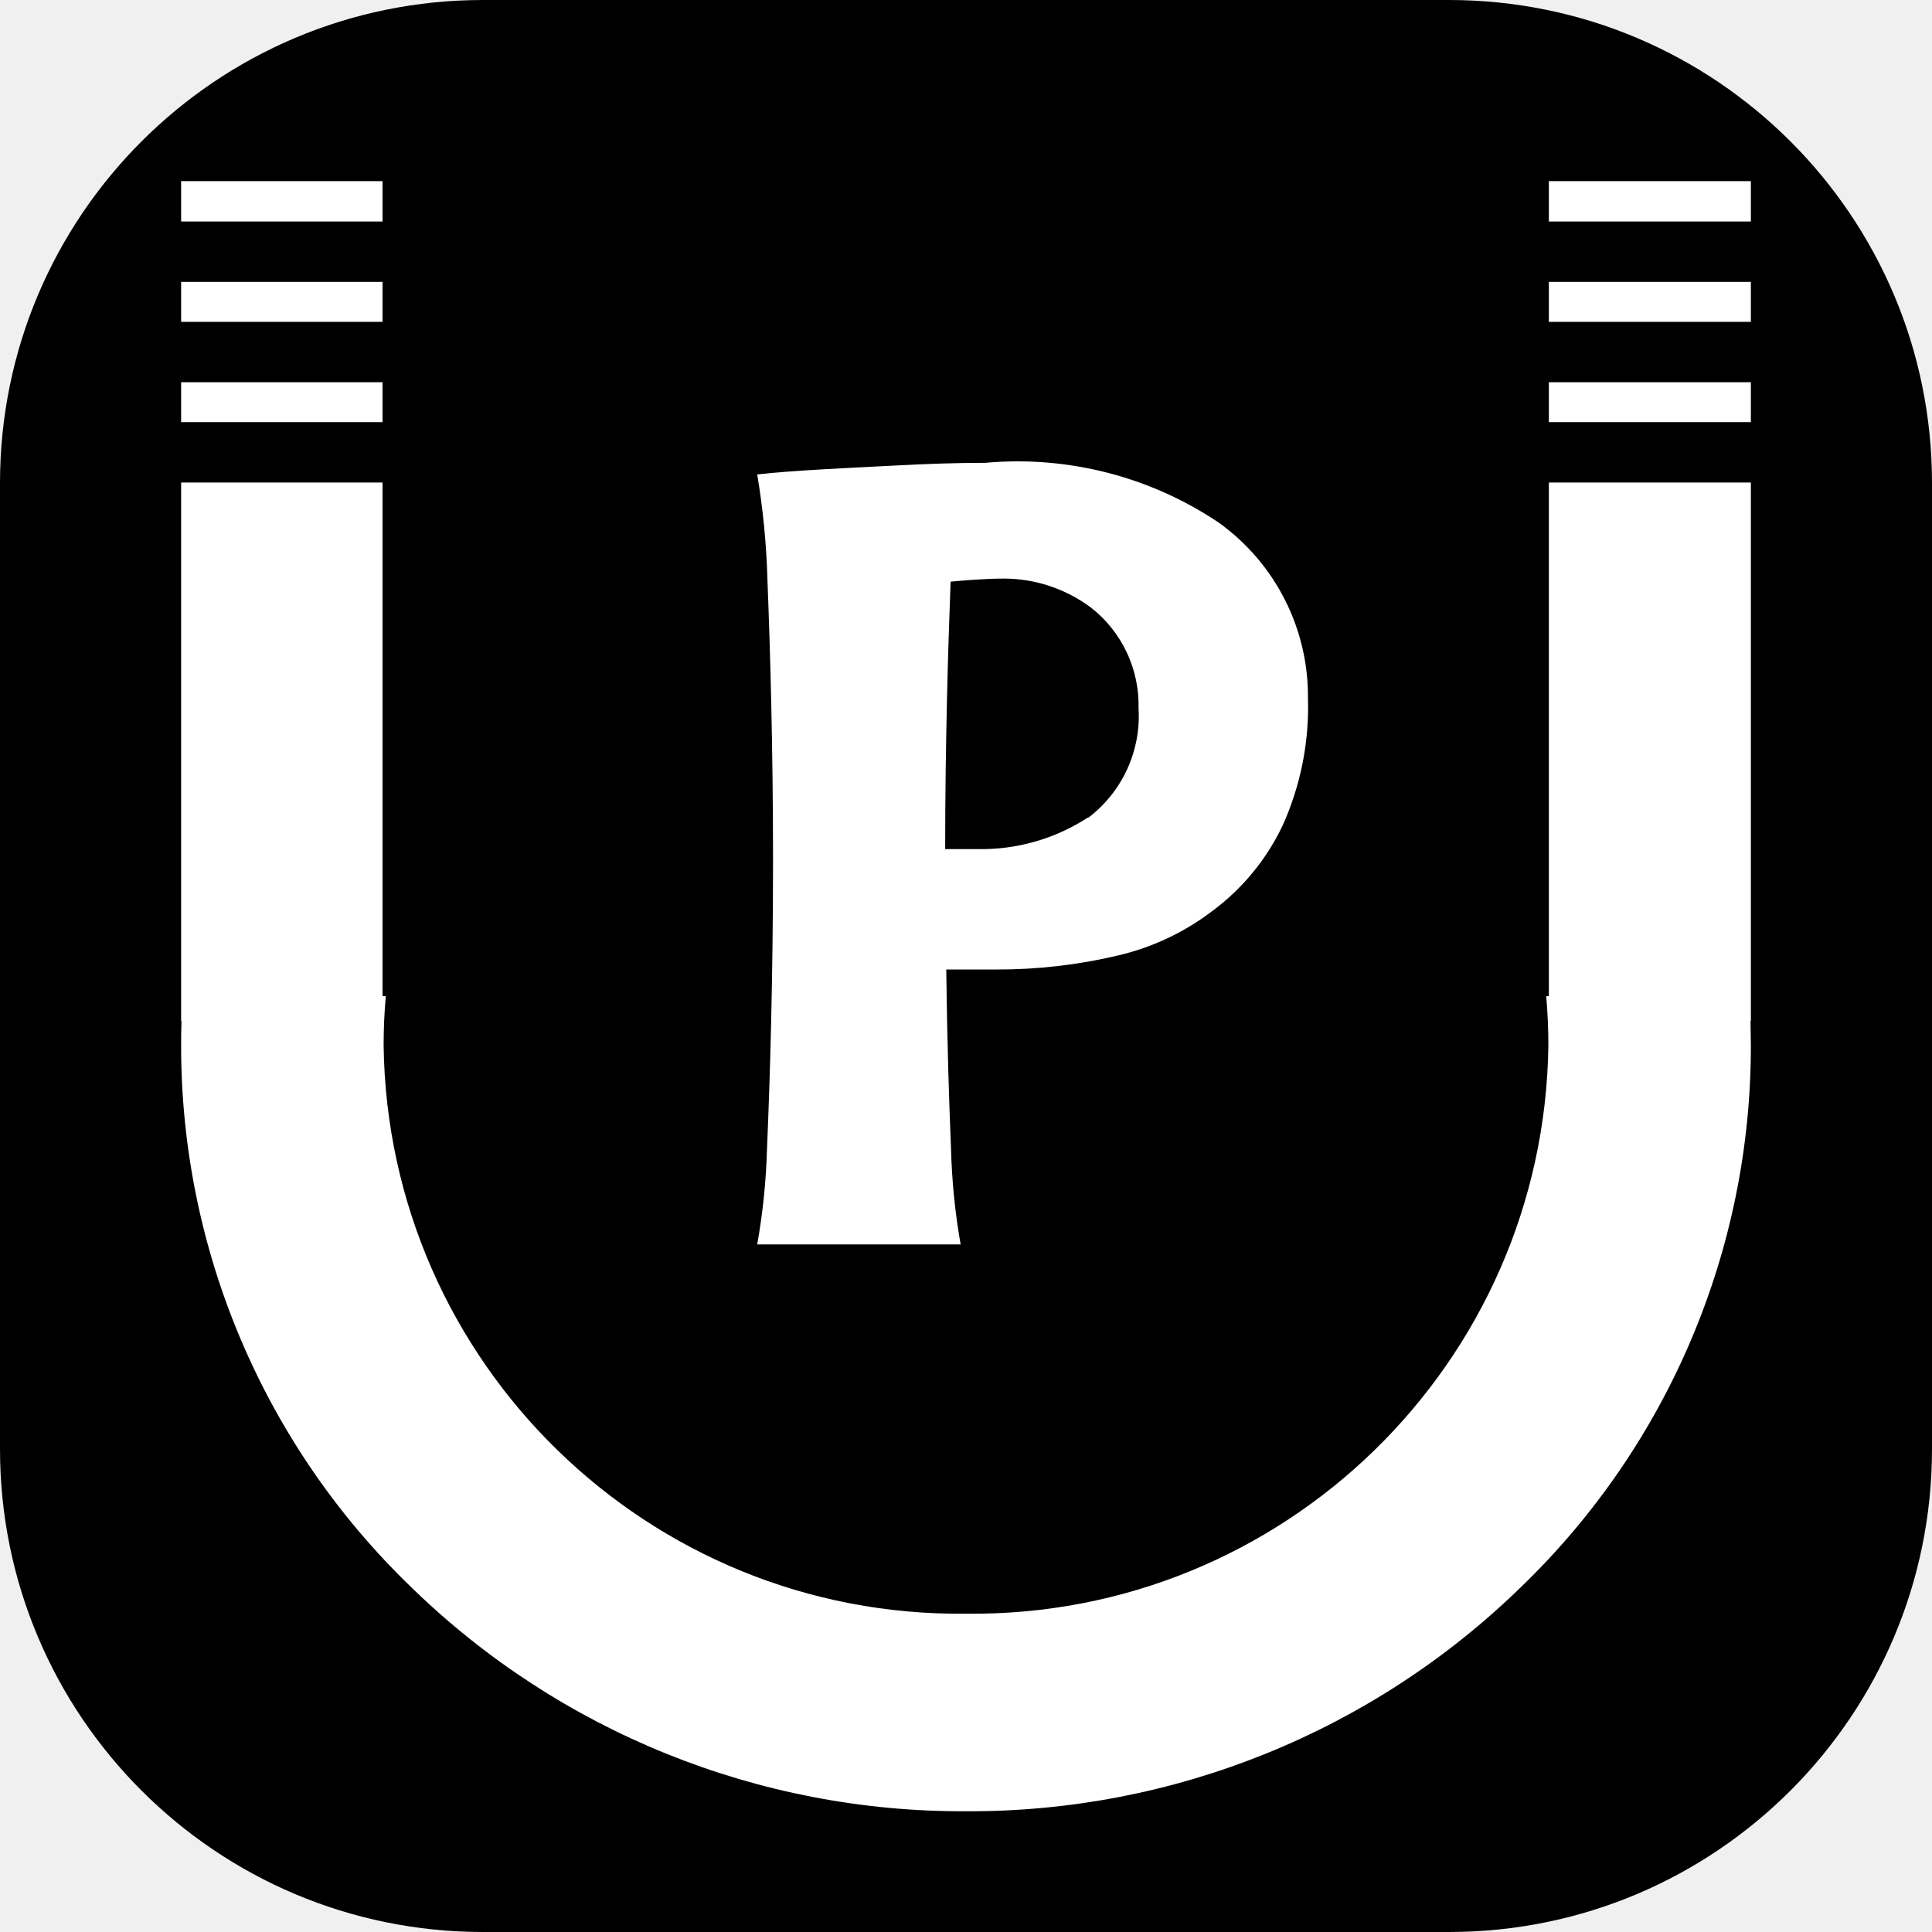
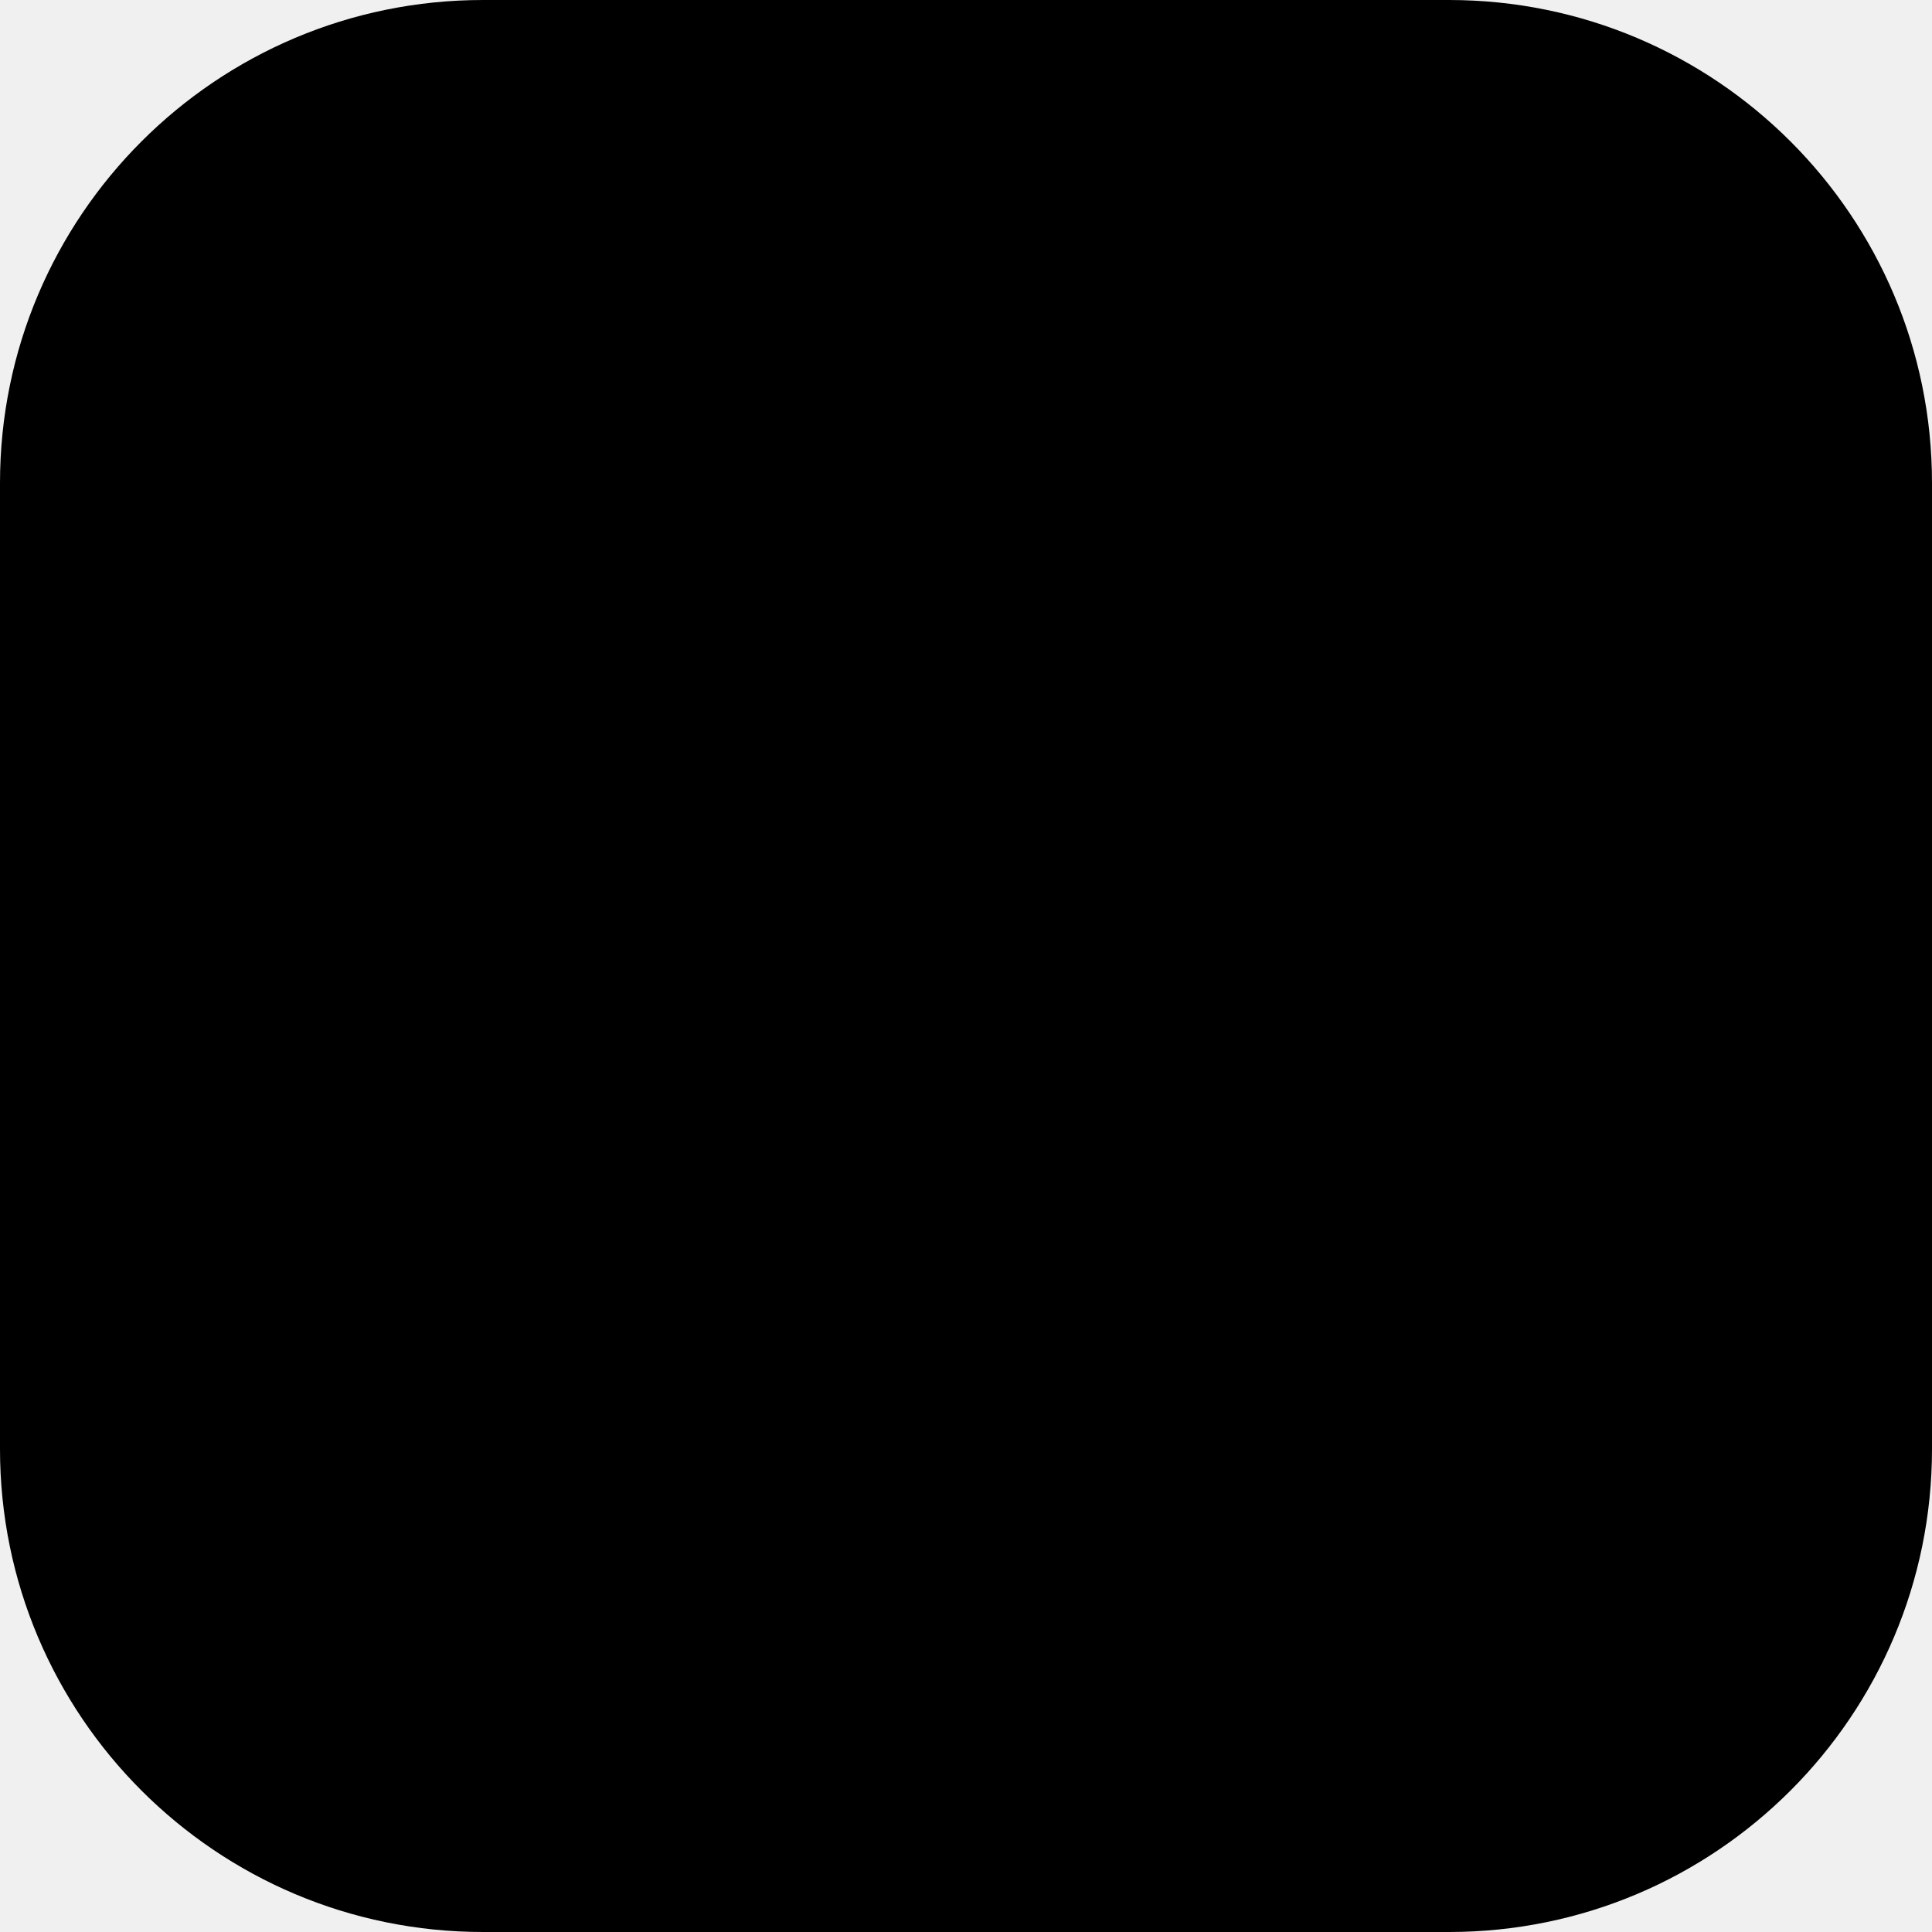
<svg xmlns="http://www.w3.org/2000/svg" width="32" height="32" viewBox="0 0 32 32">
-   <g transform="translate(-1222 -235.4)">
-     <g transform="translate(1222 235)">
-       <rect width="32" height="32" rx="8" transform="translate(0 0.4)" />
-       <path d="M7.641,21.988A5.972,5.972,0,0,0,3.776,21c-.491,0-.952.016-1.558.048S.58,21.125,0,21.192a12.628,12.628,0,0,1,.169,1.74c.046,1.162.093,2.813.093,4.654,0,1.908-.05,3.61-.1,4.778A10.708,10.708,0,0,1,0,33.945H3.369a10.708,10.708,0,0,1-.159-1.581c-.033-.783-.065-1.807-.079-2.972h.824a8.619,8.619,0,0,0,2.019-.232,4.121,4.121,0,0,0,1.568-.74A3.779,3.779,0,0,0,8.7,27.012,4.768,4.768,0,0,0,9.122,24.9,3.541,3.541,0,0,0,7.641,21.988ZM5.48,26.873a3.243,3.243,0,0,1-1.831.525H3.113c0-1.746.048-3.309.09-4.43.167-.016.57-.051.877-.051a2.416,2.416,0,0,1,1.447.48,2.052,2.052,0,0,1,.789,1.668,2.114,2.114,0,0,1-.834,1.814Z" transform="translate(12.542 -12.934)" fill="#fff" />
+   <g id="Grupo_16" data-name="Grupo 16" transform="translate(-1222 -235.4)">
+     <g id="Grupo_14" data-name="Grupo 14" transform="translate(1222 235)">
+       <rect id="Retângulo_2" data-name="Retângulo 2" width="32" height="32" rx="8" transform="translate(0 0.4)" />
+       <path id="Caminho_60" data-name="Caminho 60" d="M7.641,21.988A5.972,5.972,0,0,0,3.776,21c-.491,0-.952.016-1.558.048S.58,21.125,0,21.192a12.628,12.628,0,0,1,.169,1.74c.046,1.162.093,2.813.093,4.654,0,1.908-.05,3.61-.1,4.778A10.708,10.708,0,0,1,0,33.945H3.369a10.708,10.708,0,0,1-.159-1.581c-.033-.783-.065-1.807-.079-2.972h.824a8.619,8.619,0,0,0,2.019-.232,4.121,4.121,0,0,0,1.568-.74A3.779,3.779,0,0,0,8.7,27.012,4.768,4.768,0,0,0,9.122,24.9,3.541,3.541,0,0,0,7.641,21.988ZM5.48,26.873a3.243,3.243,0,0,1-1.831.525H3.113c0-1.746.048-3.309.09-4.43.167-.016.57-.051.877-.051a2.416,2.416,0,0,1,1.447.48,2.052,2.052,0,0,1,.789,1.668,2.114,2.114,0,0,1-.834,1.814Z" transform="translate(12.542 -12.934)" fill="none" />
    </g>
-     <path d="M13,27a13.077,13.077,0,0,1-9.192-3.714A12.444,12.444,0,0,1,0,14.318c0-.118,0-.244.006-.409H0V0H3.336V13.5H3.39c-.024.267-.036.542-.036.818A9.54,9.54,0,0,0,13,23.728a9.541,9.541,0,0,0,9.646-9.41c0-.272-.012-.547-.036-.818h.044V0H26V13.91h-.006c0,.141.006.275.006.409a12.444,12.444,0,0,1-3.808,8.968A13.079,13.079,0,0,1,13,27Z" transform="translate(1225 238.4)" fill="#fff" />
-     <line x2="5.4" transform="translate(1224.492 239.569)" fill="none" stroke="#000" stroke-width="1" />
-     <line x2="5.4" transform="translate(1224.492 242.892)" fill="none" stroke="#000" stroke-width="1" />
-     <line x2="5.4" transform="translate(1246.923 239.569)" fill="none" stroke="#000" stroke-width="1" />
-     <line x2="5.4" transform="translate(1246.923 242.892)" fill="none" stroke="#000" stroke-width="1" />
-     <line x2="5.4" transform="translate(1246.923 241.231)" fill="none" stroke="#000" stroke-width="1" />
-     <line x2="5.4" transform="translate(1223.492 241.231)" fill="none" stroke="#000" stroke-width="1" />
+     <path id="Subtração_2" data-name="Subtração 2" d="M13,27a13.077,13.077,0,0,1-9.192-3.714A12.444,12.444,0,0,1,0,14.318c0-.118,0-.244.006-.409H0V0H3.336V13.5H3.39c-.024.267-.036.542-.036.818A9.54,9.54,0,0,0,13,23.728a9.541,9.541,0,0,0,9.646-9.41c0-.272-.012-.547-.036-.818h.044V0H26V13.91h-.006c0,.141.006.275.006.409a12.444,12.444,0,0,1-3.808,8.968A13.079,13.079,0,0,1,13,27Z" transform="translate(1225 238.4)" fill="#fff" opacity="0" />
+     <line id="Linha_1" data-name="Linha 1" x2="5.4" transform="translate(1224.492 239.569)" fill="none" stroke="#000" stroke-width="1" />
+     <line id="Linha_3" data-name="Linha 3" x2="5.4" transform="translate(1224.492 242.892)" fill="none" stroke="#000" stroke-width="1" />
+     <line id="Linha_5" data-name="Linha 5" x2="5.4" transform="translate(1246.923 239.569)" fill="none" stroke="#000" stroke-width="1" />
+     <line id="Linha_6" data-name="Linha 6" x2="5.4" transform="translate(1246.923 242.892)" fill="none" stroke="#000" stroke-width="1" />
+     <line id="Linha_7" data-name="Linha 7" x2="5.4" transform="translate(1246.923 241.231)" fill="none" stroke="#000" stroke-width="1" />
+     <line id="Linha_8" data-name="Linha 8" x2="5.4" transform="translate(1223.492 241.231)" fill="none" stroke="#000" stroke-width="1" />
  </g>
</svg>
